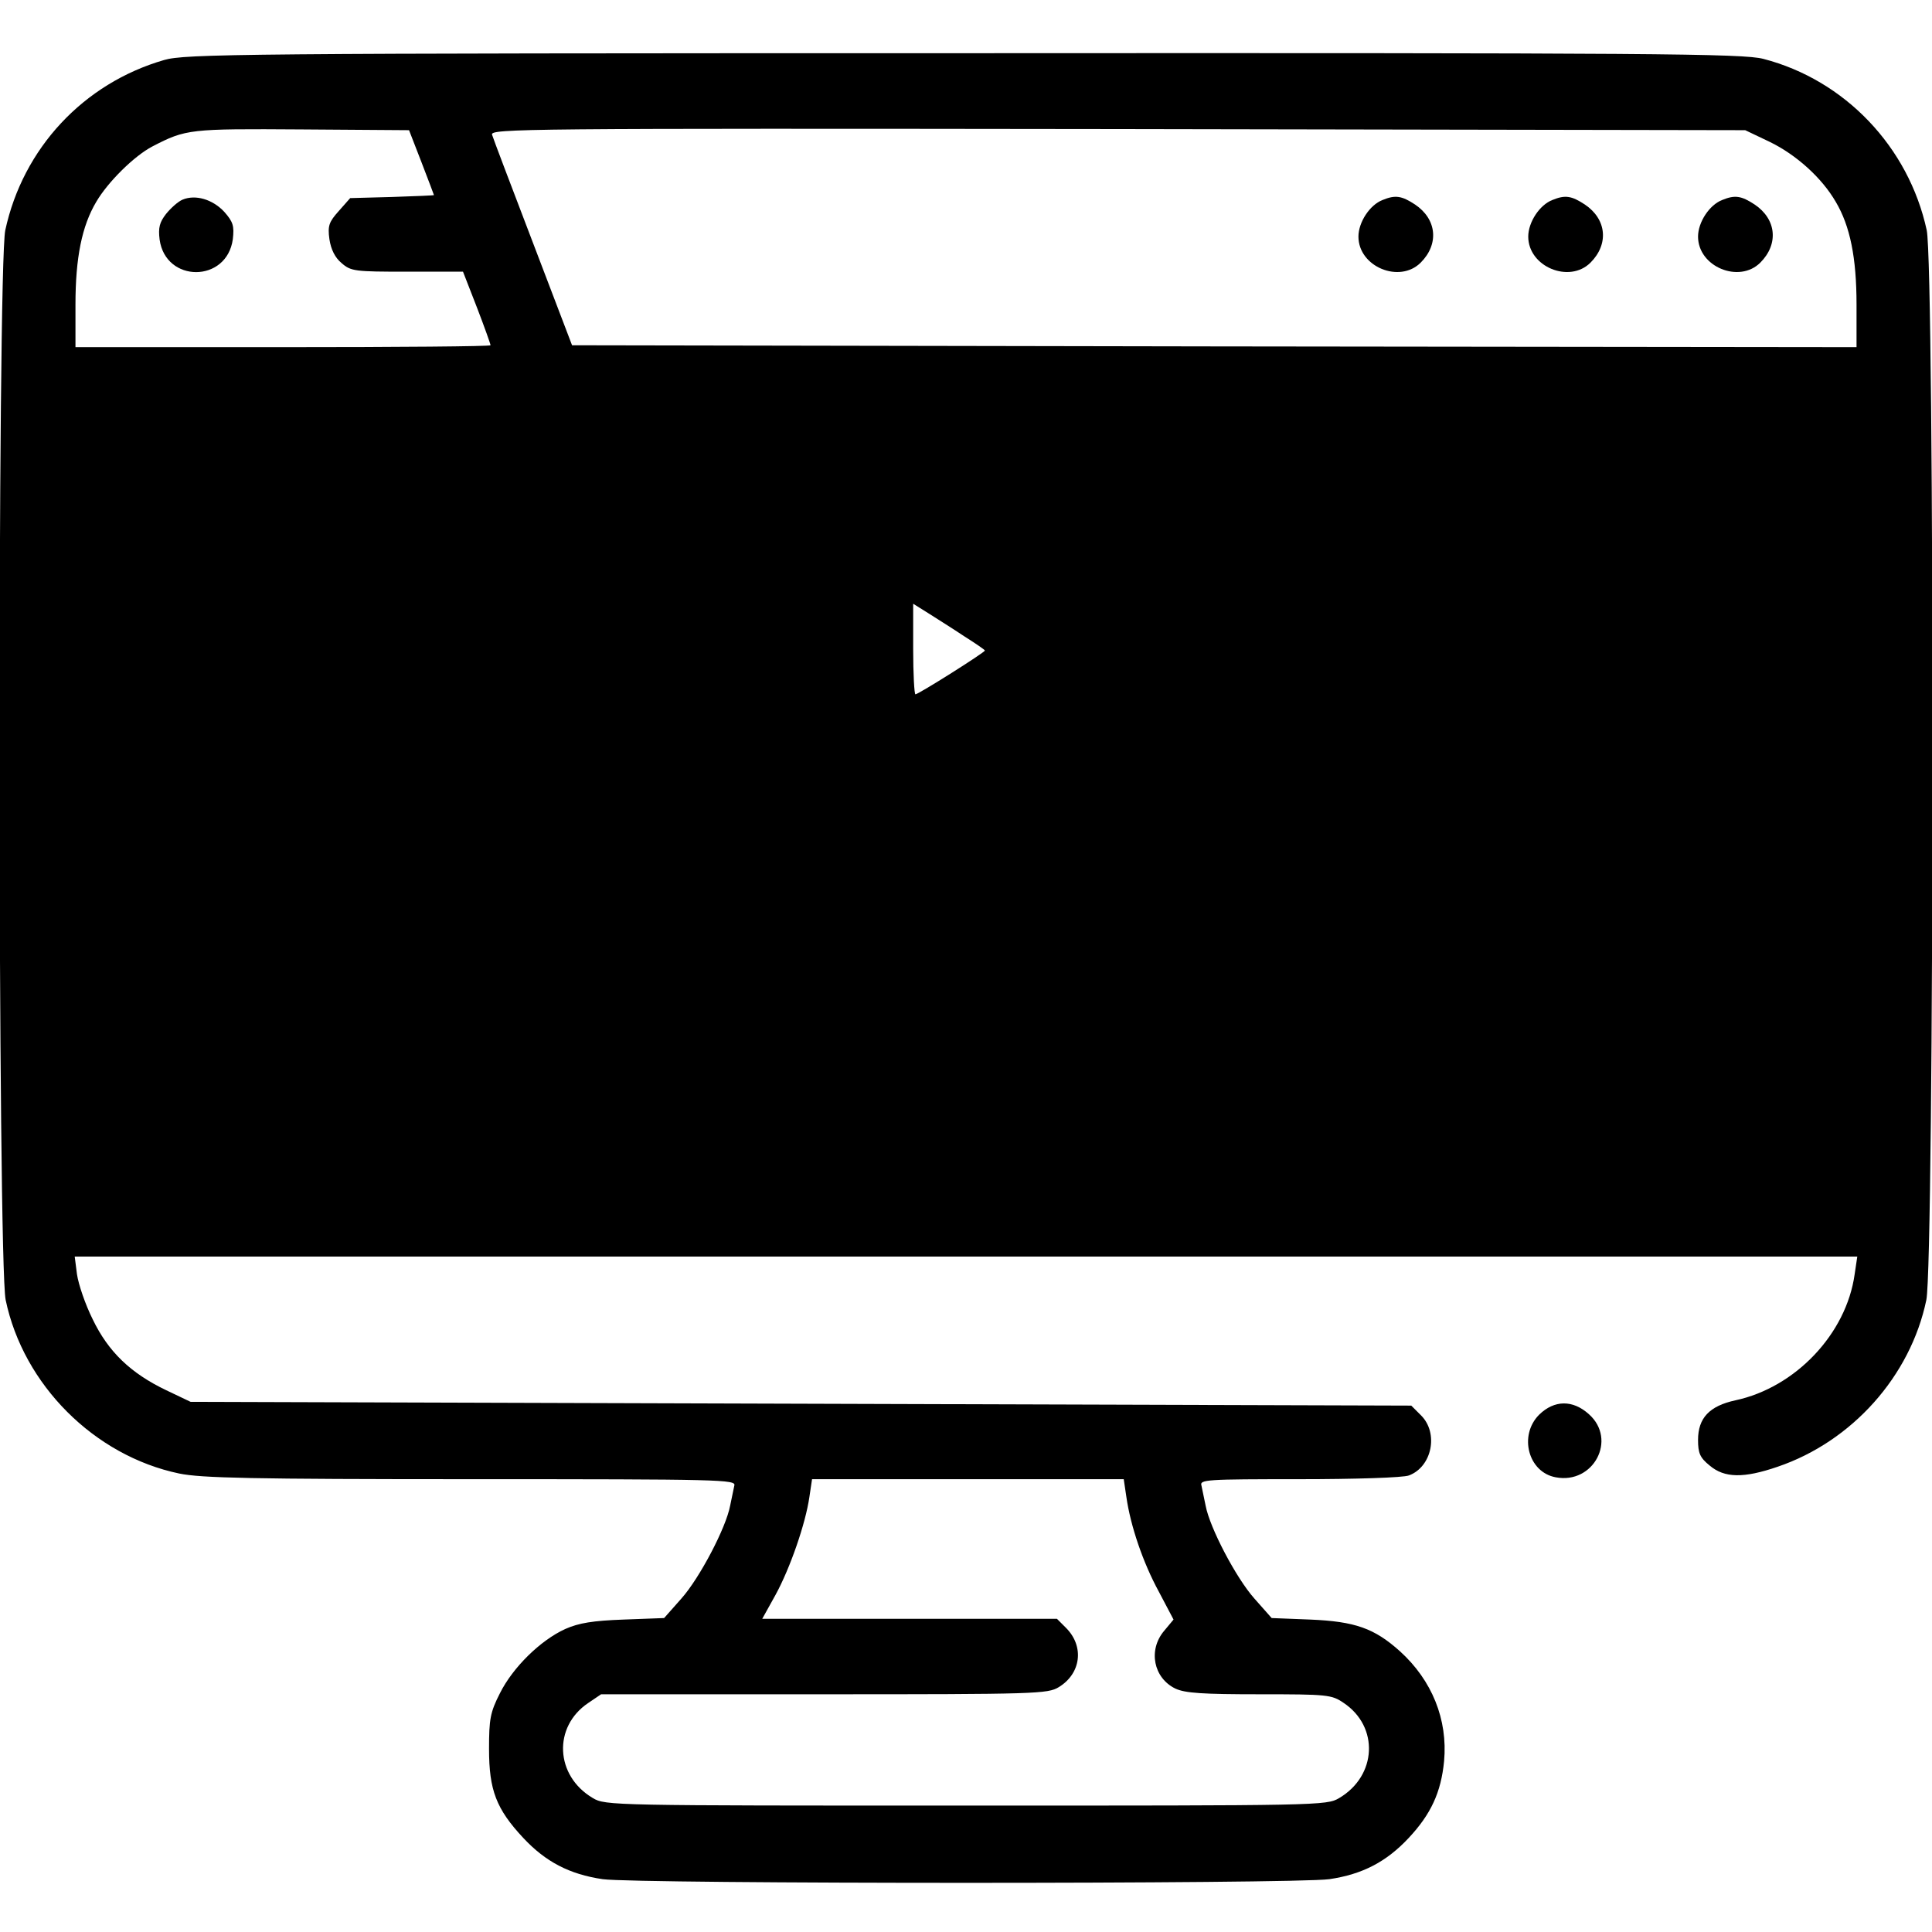
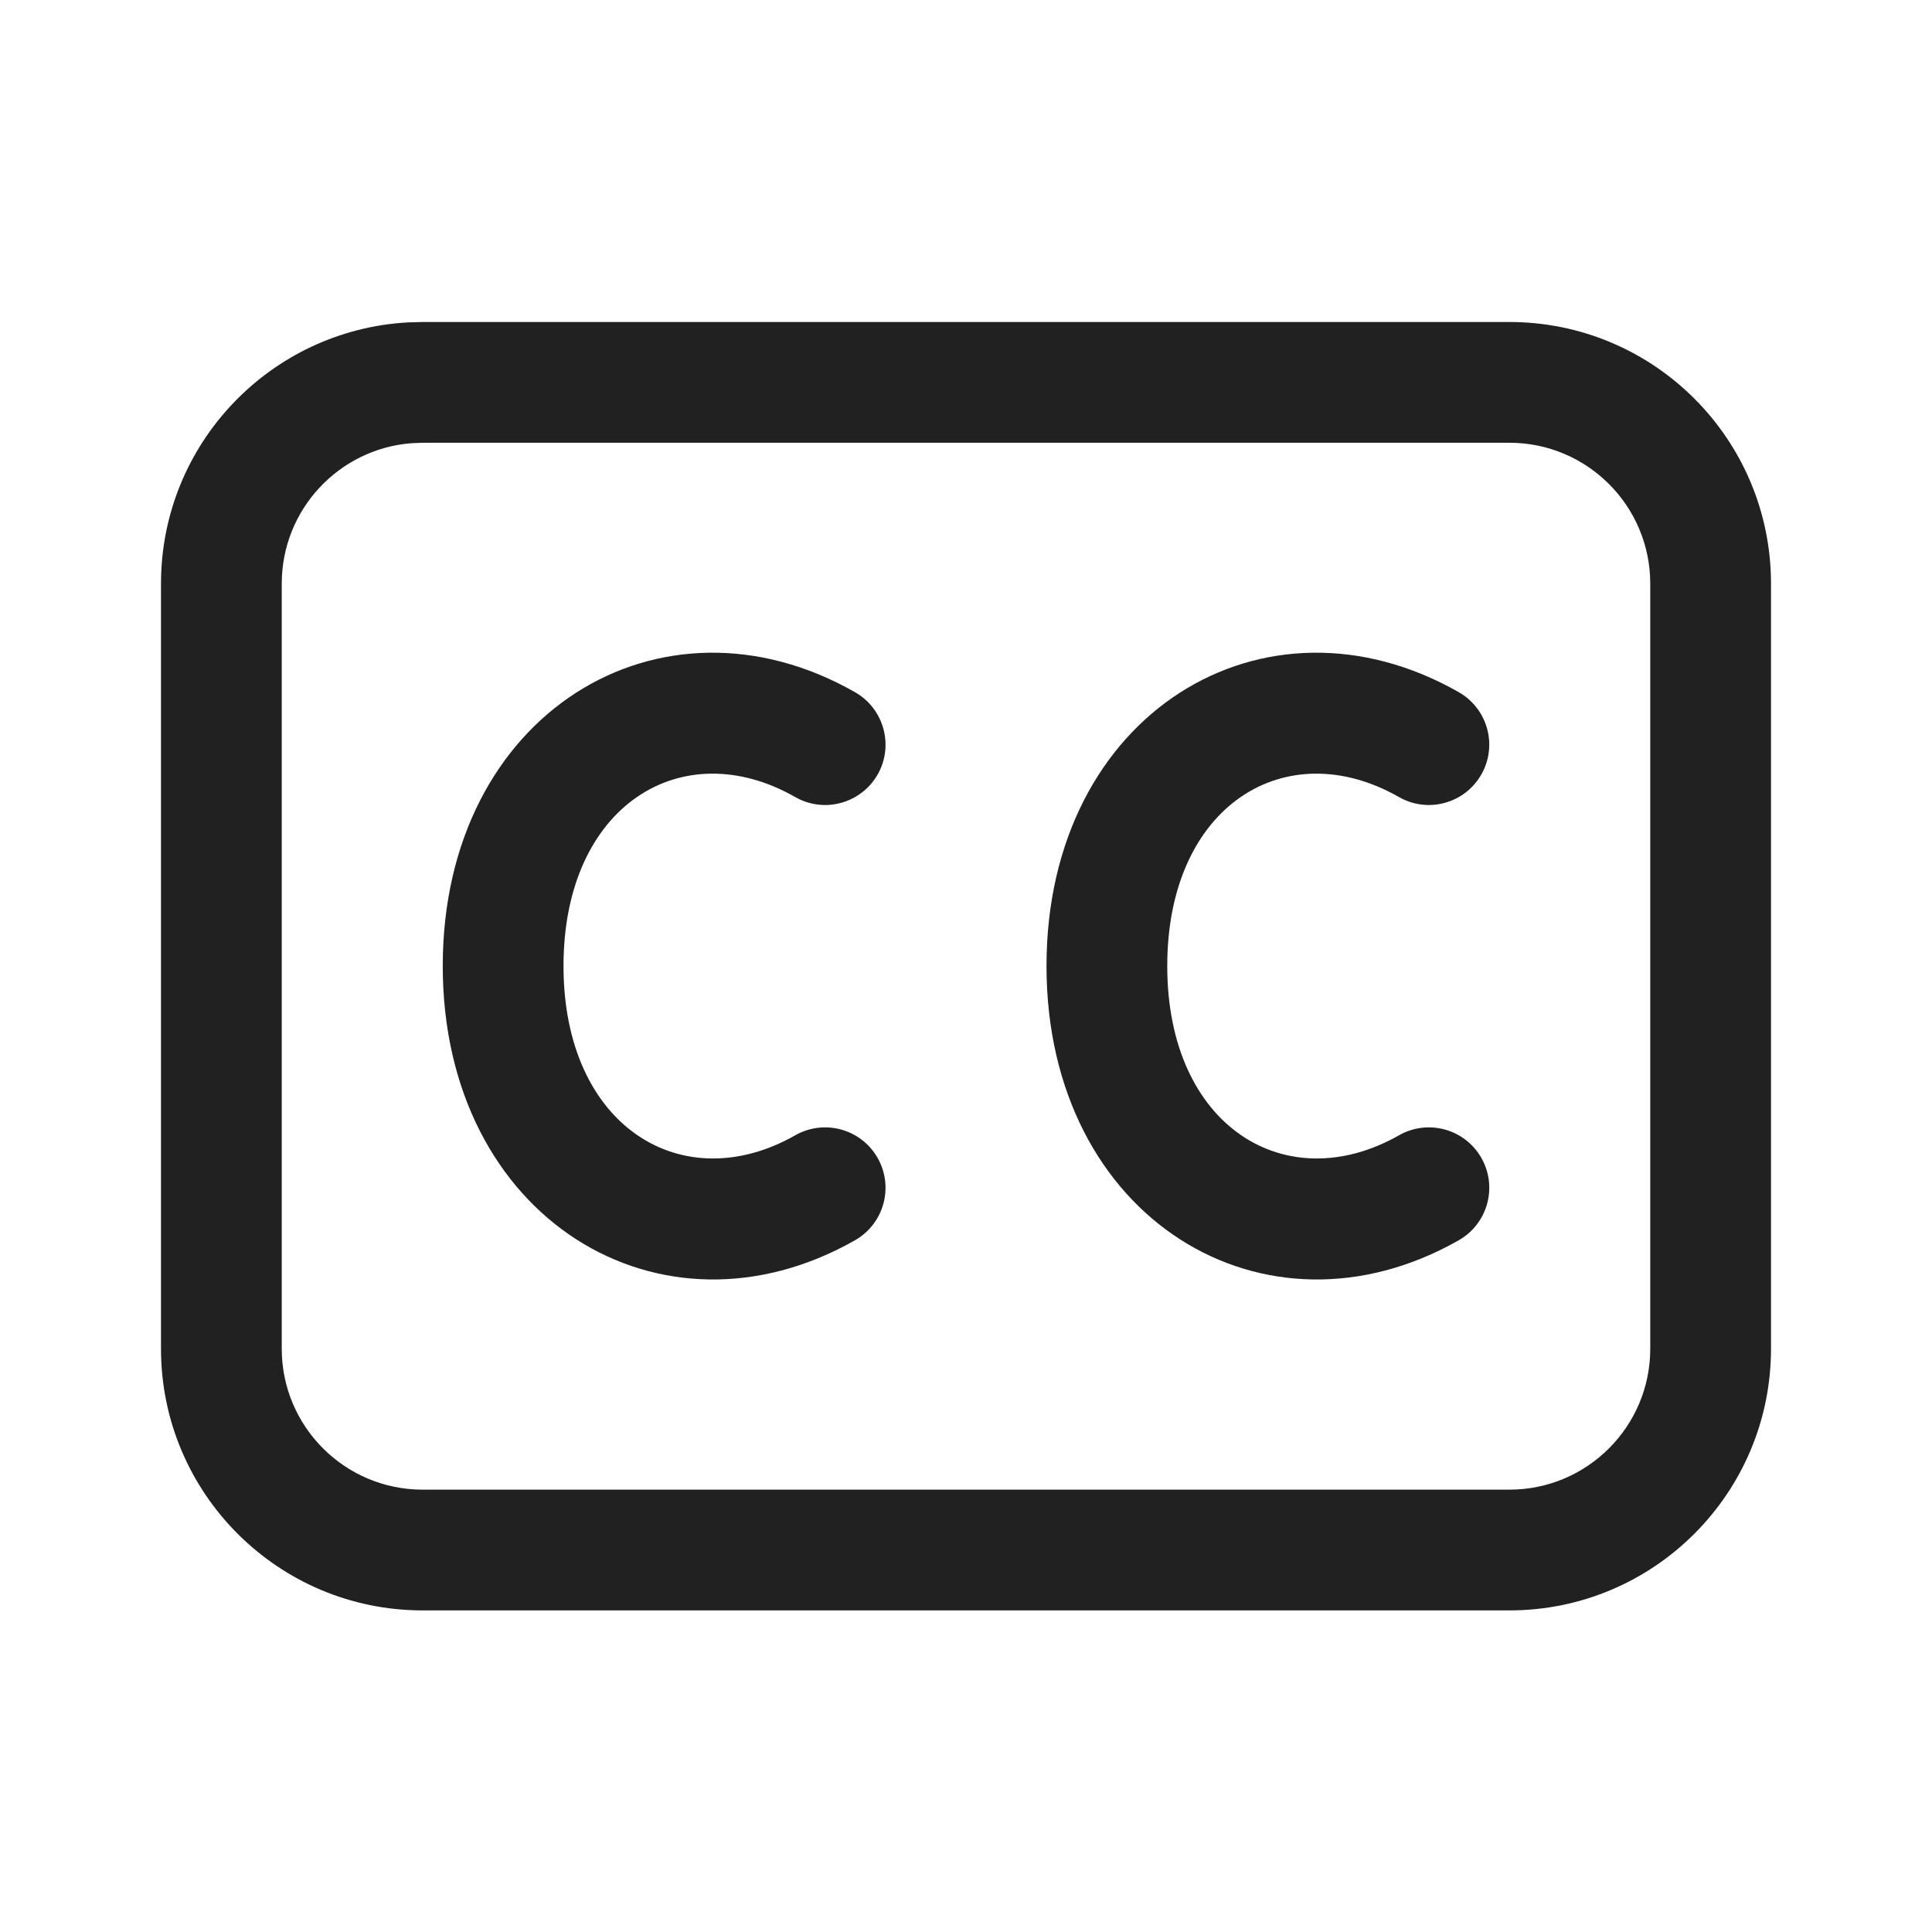
- <svg xmlns="http://www.w3.org/2000/svg" version="1.0" width="20" height="20" viewBox="0 0 512 512" preserveAspectRatio="xMidYMid meet">
-   <g transform="translate(0,512) scale(0.1,-0.1)" fill="#000000" stroke="none">
-     <path d="M435 4961 c-214 -62 -374 -234 -421 -451 -21 -99 -20 -2733 1 -2835 47 -225 235 -413 460 -460 58 -12 193 -15 773 -15 665 0 703 -1 698 -17 -2 -10 -7 -34 -11 -53 -11 -59 -81 -192 -129 -246 l-46 -52 -107 -4 c-82 -3 -119 -9 -155 -25 -66 -30 -139 -102 -173 -170 -26 -51 -29 -69 -29 -148 0 -109 19 -159 91 -236 59 -63 122 -96 210 -109 91 -13 1835 -13 1926 0 88 13 151 46 210 109 59 63 86 121 94 204 10 110 -32 214 -117 291 -68 61 -119 79 -238 84 l-102 4 -46 52 c-48 54 -118 187 -129 246 -4 19 -9 43 -11 53 -5 16 12 17 260 17 145 0 276 4 290 10 61 23 79 112 32 159 l-26 26 -1618 5 -1617 5 -65 31 c-94 45 -153 102 -194 187 -20 40 -38 93 -42 120 l-6 47 2362 0 2362 0 -7 -47 c-22 -158 -157 -300 -316 -334 -69 -15 -99 -47 -99 -105 0 -35 5 -47 31 -68 39 -33 90 -34 180 -3 197 67 352 240 394 442 21 102 22 2736 1 2835 -48 221 -217 398 -433 454 -54 14 -279 16 -2119 15 -1930 0 -2063 -2 -2119 -18z m682 -271 c18 -47 33 -86 33 -87 0 -1 -50 -3 -111 -5 l-111 -3 -30 -34 c-26 -29 -30 -39 -25 -75 4 -27 15 -49 32 -63 25 -22 35 -23 174 -23 l148 0 37 -95 c20 -52 36 -97 36 -100 0 -3 -247 -5 -550 -5 l-550 0 0 113 c0 124 17 208 55 272 31 53 101 122 149 147 89 46 98 47 395 45 l285 -2 33 -85z m3573 54 c70 -34 138 -95 175 -159 38 -64 55 -148 55 -272 l0 -113 -1702 2 -1702 3 -103 270 c-57 149 -106 278 -109 288 -5 16 75 17 1658 15 l1663 -3 65 -31z m-2135 -1310 c30 -19 55 -36 55 -38 0 -5 -176 -116 -184 -116 -3 0 -6 54 -6 120 l0 120 40 -25 c22 -14 65 -41 95 -61z m430 -2281 c11 -77 44 -174 86 -251 l39 -74 -25 -30 c-43 -51 -28 -125 30 -153 26 -12 72 -15 223 -15 180 0 191 -1 223 -23 94 -63 88 -193 -12 -252 -33 -20 -52 -20 -989 -20 -937 0 -956 0 -989 20 -100 59 -106 189 -12 252 l34 23 591 0 c561 0 593 1 622 19 59 36 68 108 19 157 l-24 24 -390 0 -391 0 35 63 c39 71 80 190 90 260 l7 47 413 0 413 0 7 -47z" />
-     <path d="M484 4591 c-12 -5 -31 -22 -44 -38 -17 -22 -21 -36 -17 -68 16 -115 178 -115 194 1 4 35 1 46 -23 73 -31 33 -76 46 -110 32z" />
-     <path d="M3664 4590 c-34 -13 -64 -59 -64 -97 0 -80 109 -125 165 -69 49 49 43 115 -15 154 -35 23 -52 26 -86 12z" />
-     <path d="M4114 4590 c-34 -13 -64 -59 -64 -97 0 -80 109 -125 165 -69 49 49 43 115 -15 154 -35 23 -52 26 -86 12z" />
-     <path d="M4564 4590 c-34 -13 -64 -59 -64 -97 0 -80 109 -125 165 -69 49 49 43 115 -15 154 -35 23 -52 26 -86 12z" />
-     <path d="M4079 1371 c-55 -55 -29 -153 44 -166 100 -19 163 100 88 167 -43 39 -92 38 -132 -1z" />
-   </g>
+ <svg xmlns="http://www.w3.org/2000/svg" fill="none" height="30" viewBox="0 0 24 24" width="30">
+   <path d="M18.75 4C20.545 4 22 5.455 22 7.25V16.755C22 18.549 20.545 20.005 18.75 20.005H5.25C3.455 20.005 2 18.549 2 16.755V7.25C2 5.517 3.356 4.101 5.066 4.005L5.25 4H18.75ZM18.75 5.5H5.25L5.106 5.506C4.207 5.579 3.5 6.332 3.5 7.25V16.755C3.5 17.721 4.284 18.505 5.25 18.505H18.75C19.716 18.505 20.5 17.721 20.5 16.755V7.25C20.5 6.284 19.716 5.5 18.75 5.5ZM5.5 12C5.5 8.854 8.213 7.225 10.622 8.599C10.981 8.804 11.107 9.262 10.902 9.622C10.696 9.981 10.238 10.107 9.878 9.901C8.481 9.104 7 9.994 7 12C7 14.005 8.484 14.896 9.879 14.103C10.239 13.898 10.697 14.024 10.902 14.384C11.107 14.744 10.981 15.202 10.621 15.407C8.215 16.775 5.5 15.143 5.5 12ZM13 12C13 8.854 15.713 7.225 18.122 8.599C18.481 8.804 18.607 9.262 18.401 9.622C18.196 9.981 17.738 10.107 17.378 9.901C15.981 9.104 14.5 9.994 14.5 12C14.5 14.005 15.984 14.896 17.379 14.103C17.739 13.898 18.197 14.024 18.402 14.384C18.607 14.744 18.481 15.202 18.121 15.407C15.715 16.775 13 15.143 13 12Z" fill="#212121" />
</svg>
